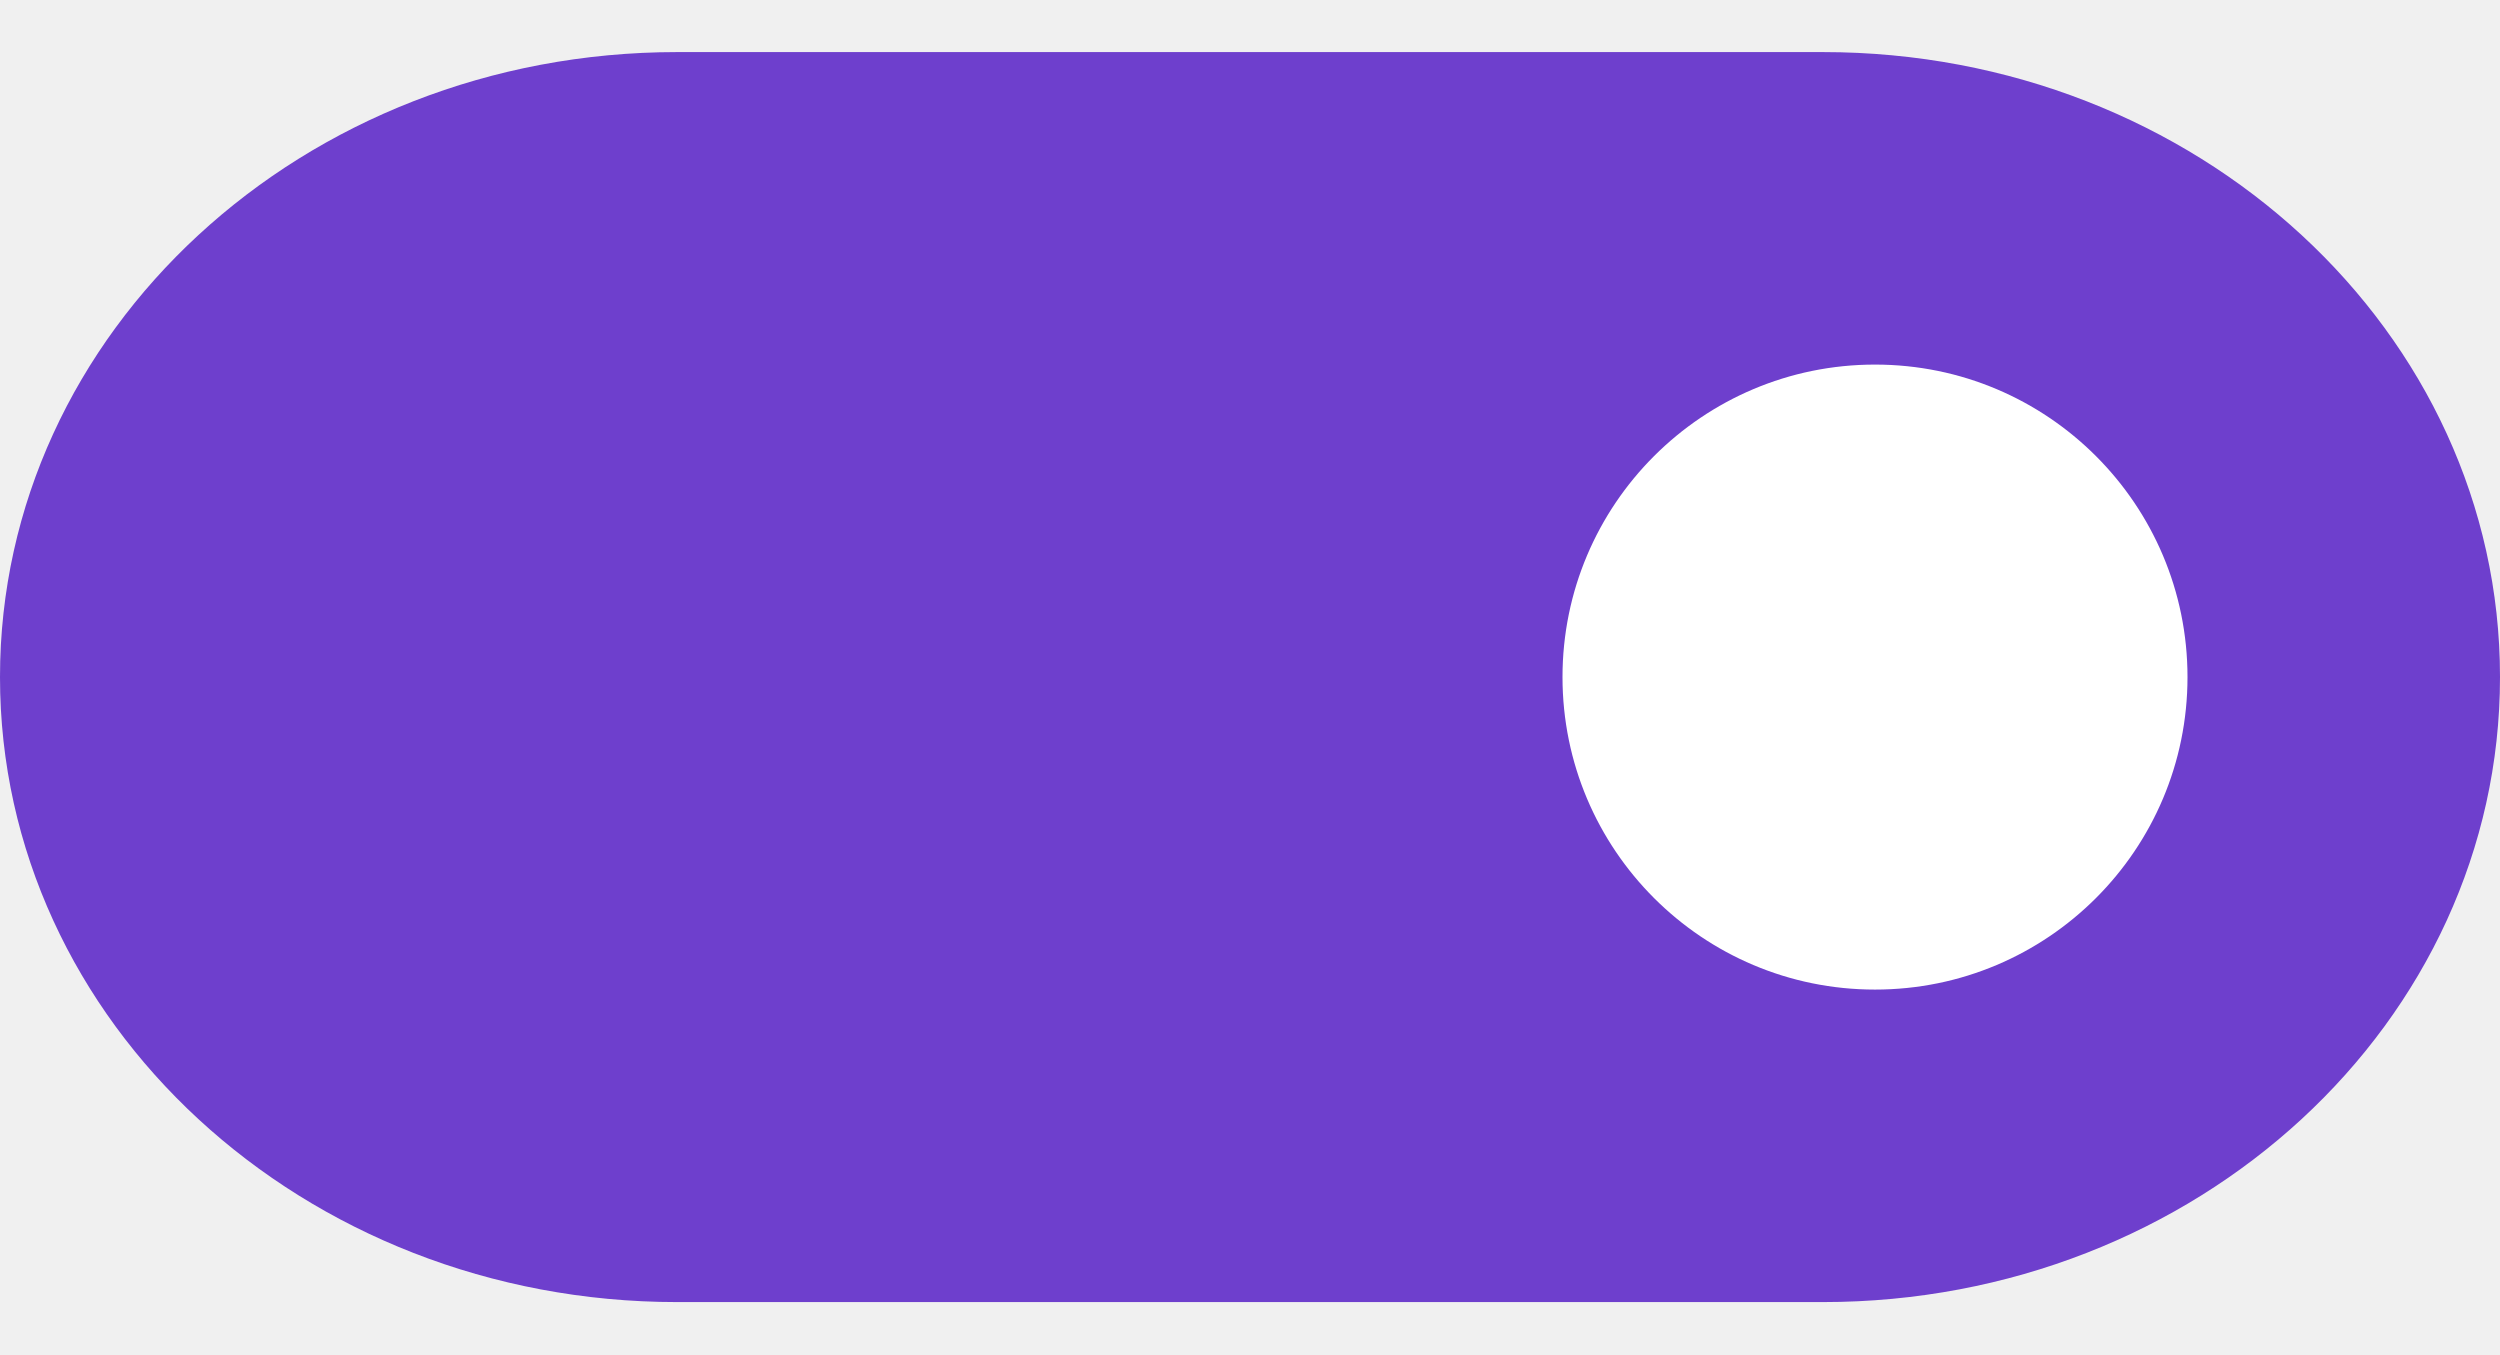
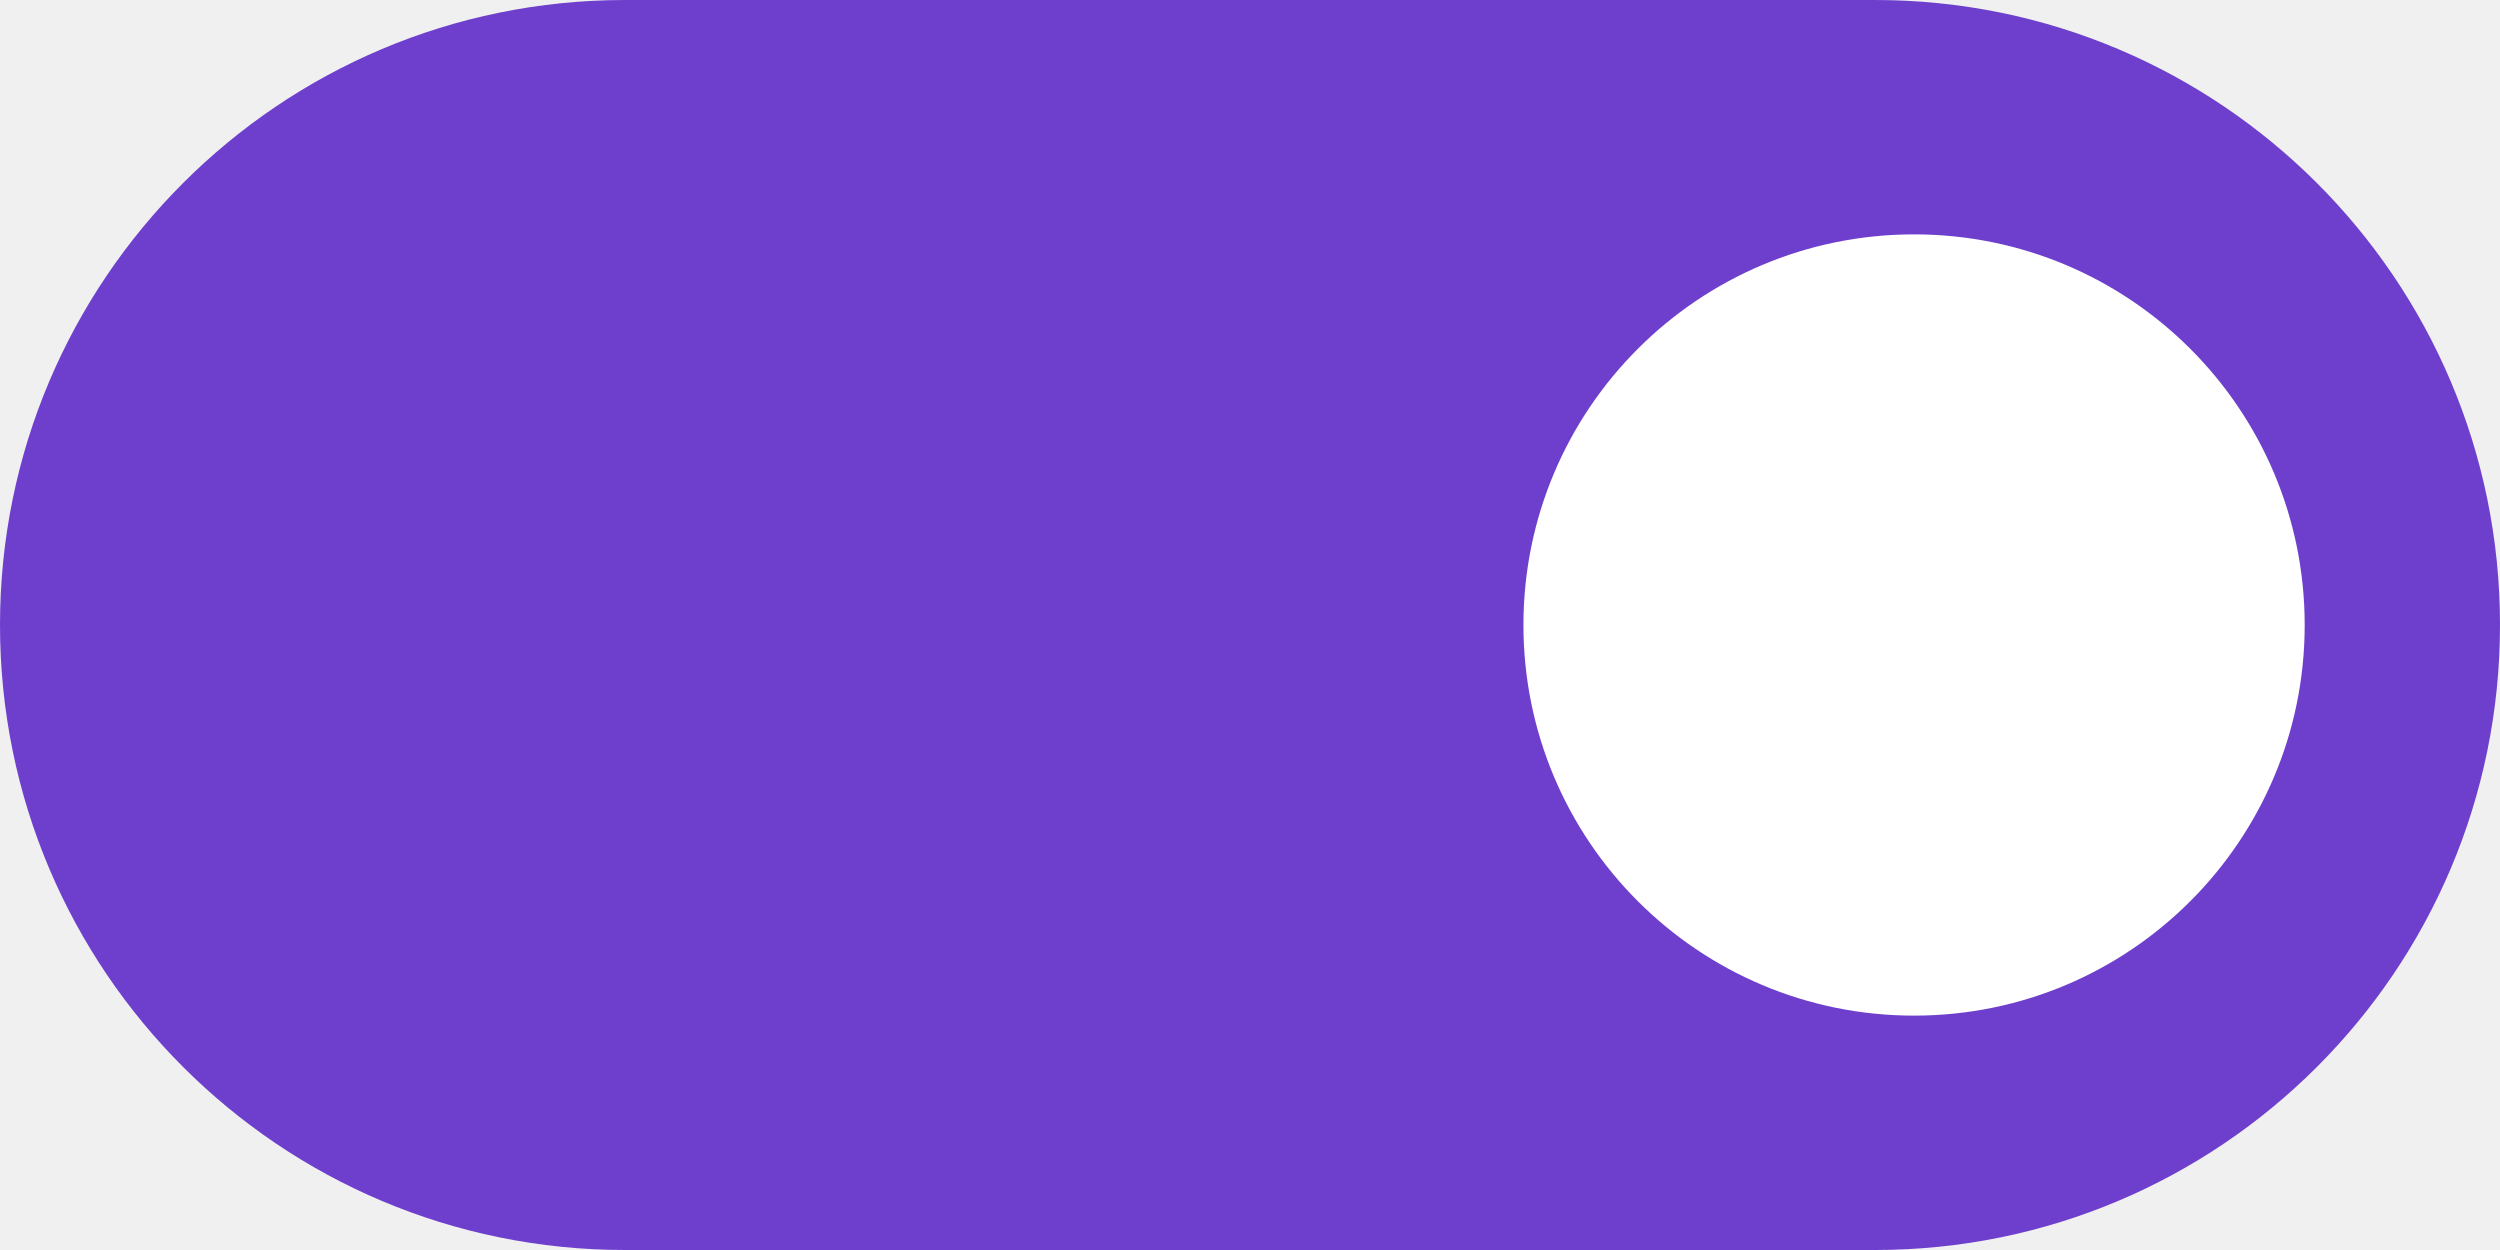
- <svg xmlns="http://www.w3.org/2000/svg" width="48" height="26" viewBox="0 0 48 26" version="1.1" id="svg15">
+ <svg xmlns="http://www.w3.org/2000/svg" width="32" height="16" viewBox="0 0 32 16" version="1.1" id="svg15">
  <defs id="defs11">
    <style id="style2">
      .cls-1 {
        fill: #979797;
      }

      .cls-2 {
        filter: url(#filter);
      }
    </style>
    <filter id="filter" x="2" y="2" width="22" height="22" filterUnits="userSpaceOnUse">
      <feFlood result="flood" flood-color="#fff" id="feFlood4" />
      <feComposite result="composite" operator="in" in2="SourceGraphic" id="feComposite6" />
-       <feBlend result="blend" in2="SourceGraphic" id="feBlend8" />
+       <feBlend result="blend" in2="SourceGraphic" id="feBlend8" mode="normal" />
    </filter>
  </defs>
-   <rect id="Dikdörtgen_1" data-name="Dikdörtgen 1" class="cls-1" width="48" height="24" rx="13" ry="12" x="-48" y="-25" style="stroke-width:0.961;fill:#6e3fcd;fill-opacity:1" transform="scale(-1)" />
-   <rect style="opacity:1;fill:#ffffff;stroke-width:1.484" id="rect1350" width="12" height="12" x="30" y="7" rx="6" ry="6" />
+   <rect id="Dikdörtgen_1" data-name="Dikdörtgen 1" class="cls-1" width="32" height="16" rx="8" ry="8" x="-32" y="-16" style="fill:#6e3fcd;fill-opacity:1;stroke-width:0.641" transform="scale(-1)" />
+   <rect style="opacity:1;fill:#ffffff;stroke:none;stroke-width:1.237" id="rect1350" width="10" height="10" x="19.5" y="3" rx="5" ry="5" />
</svg>
